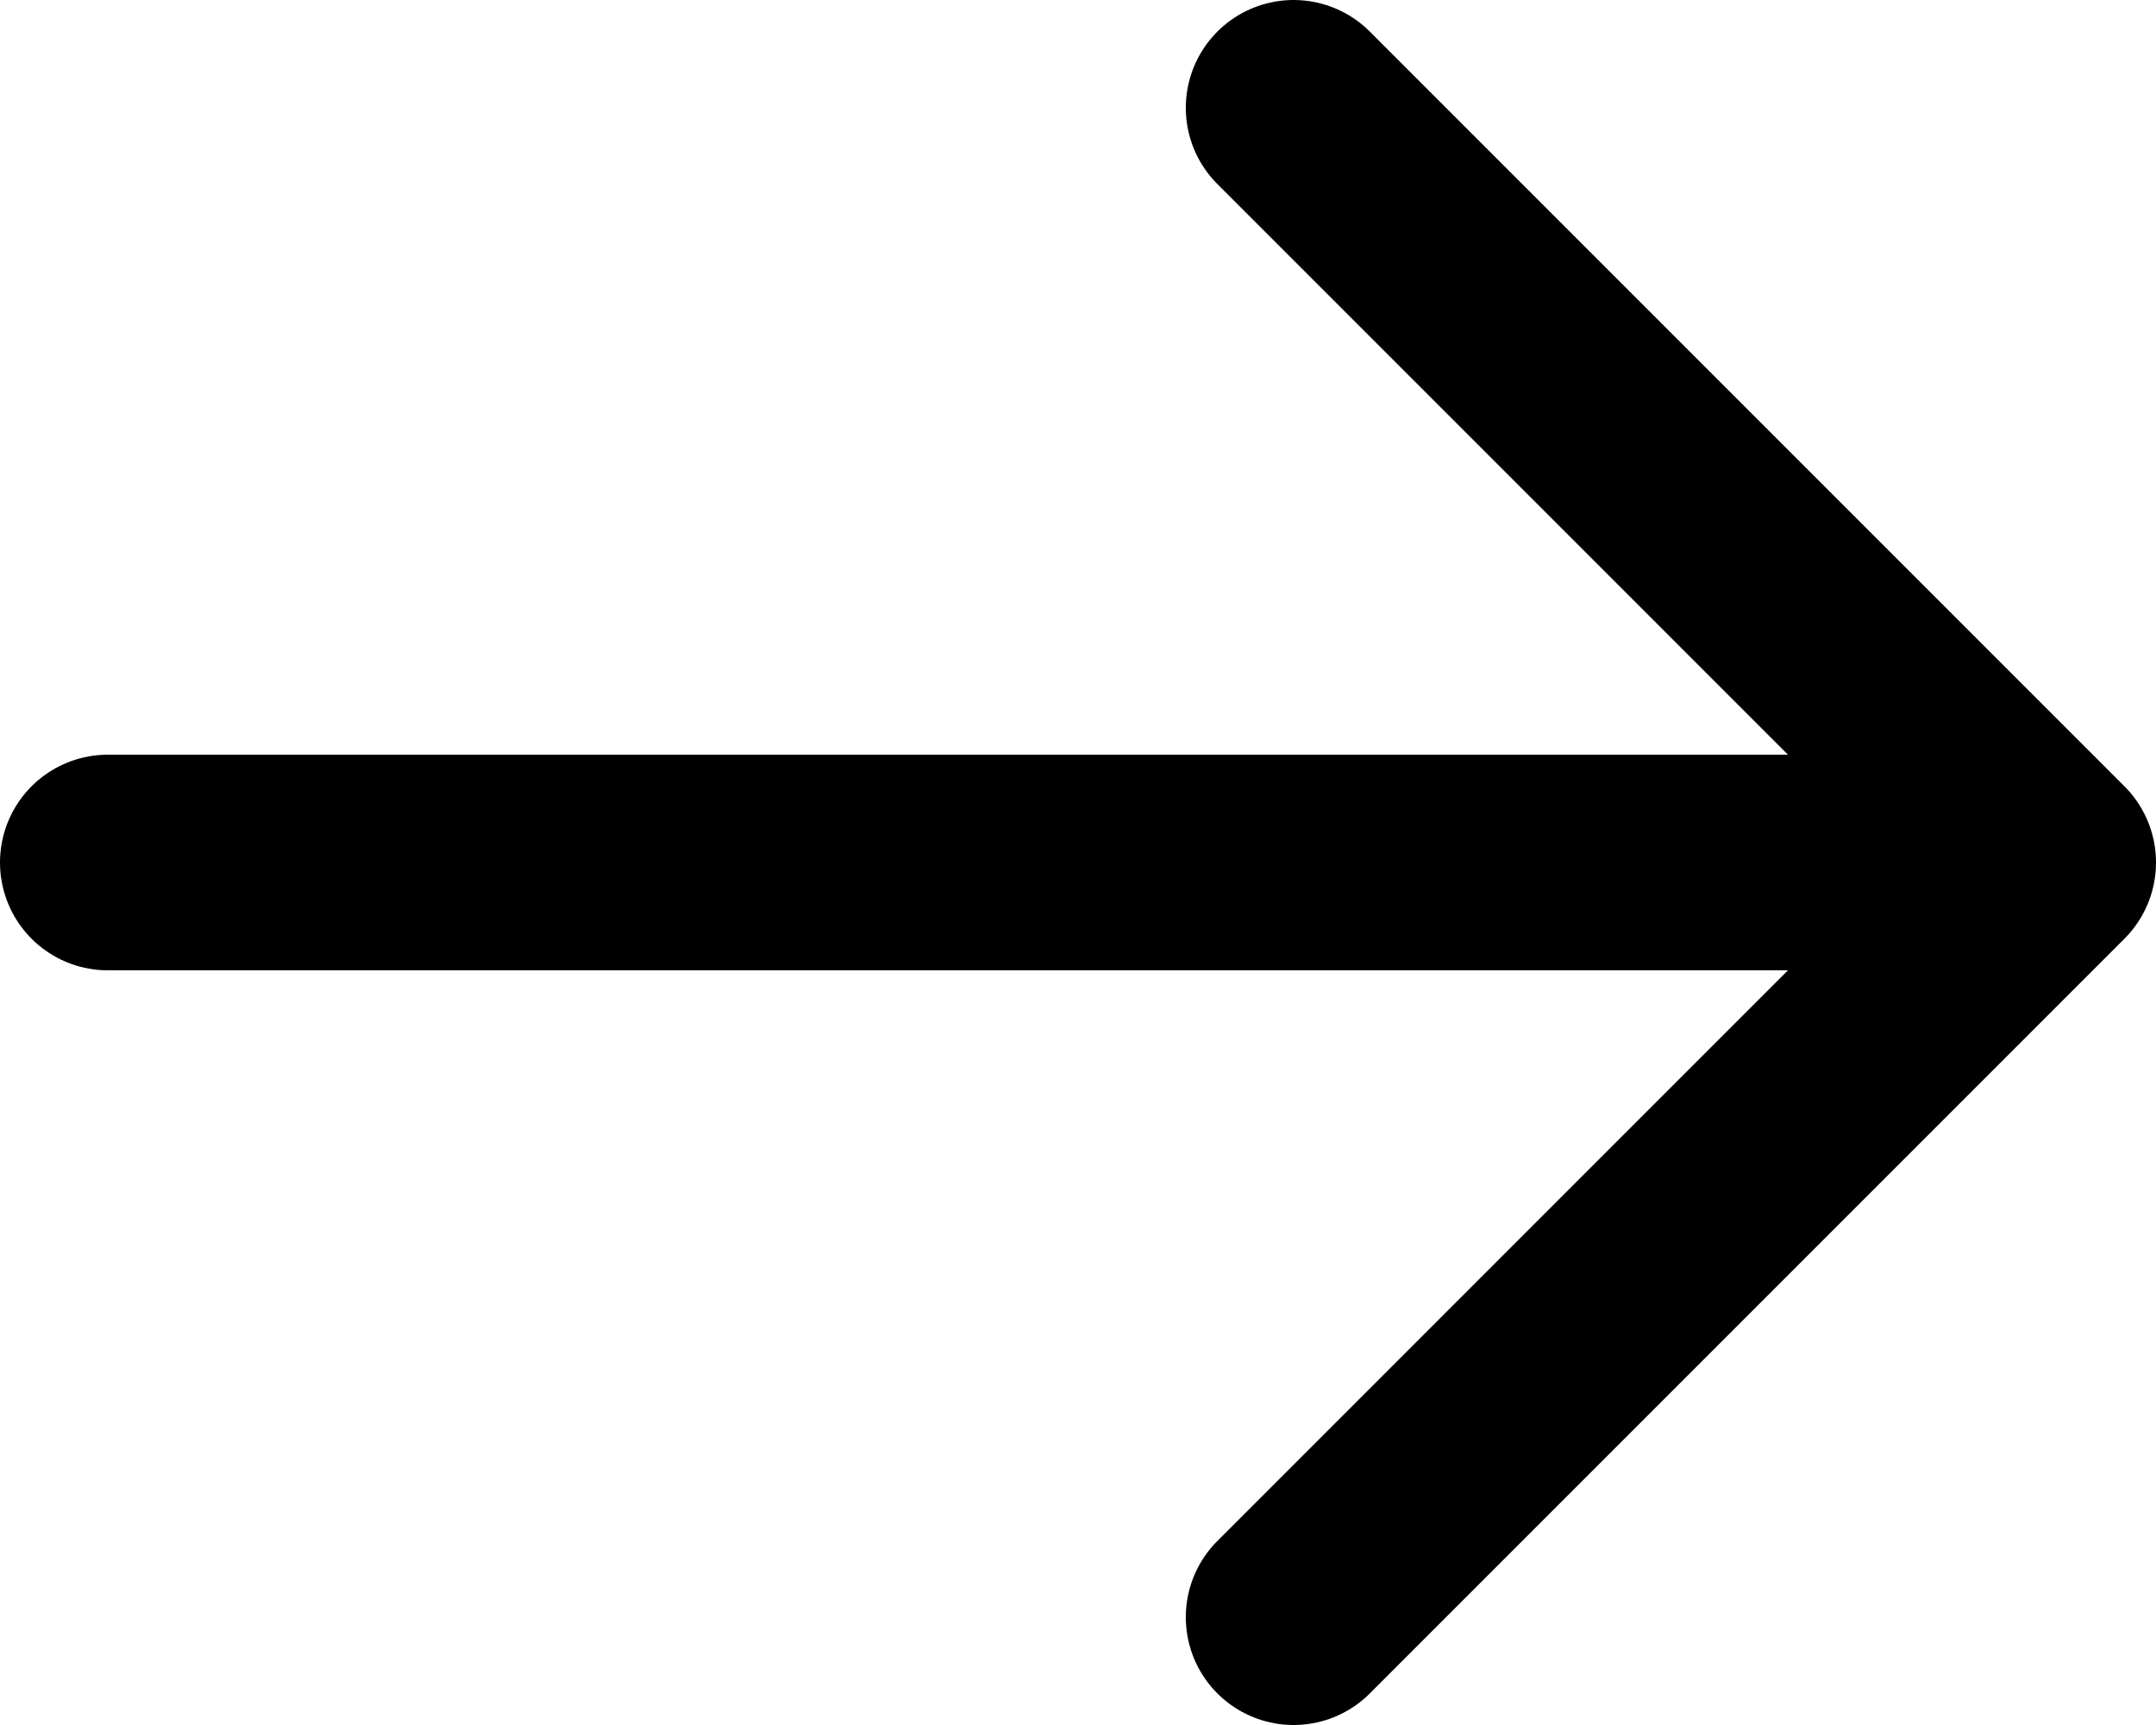
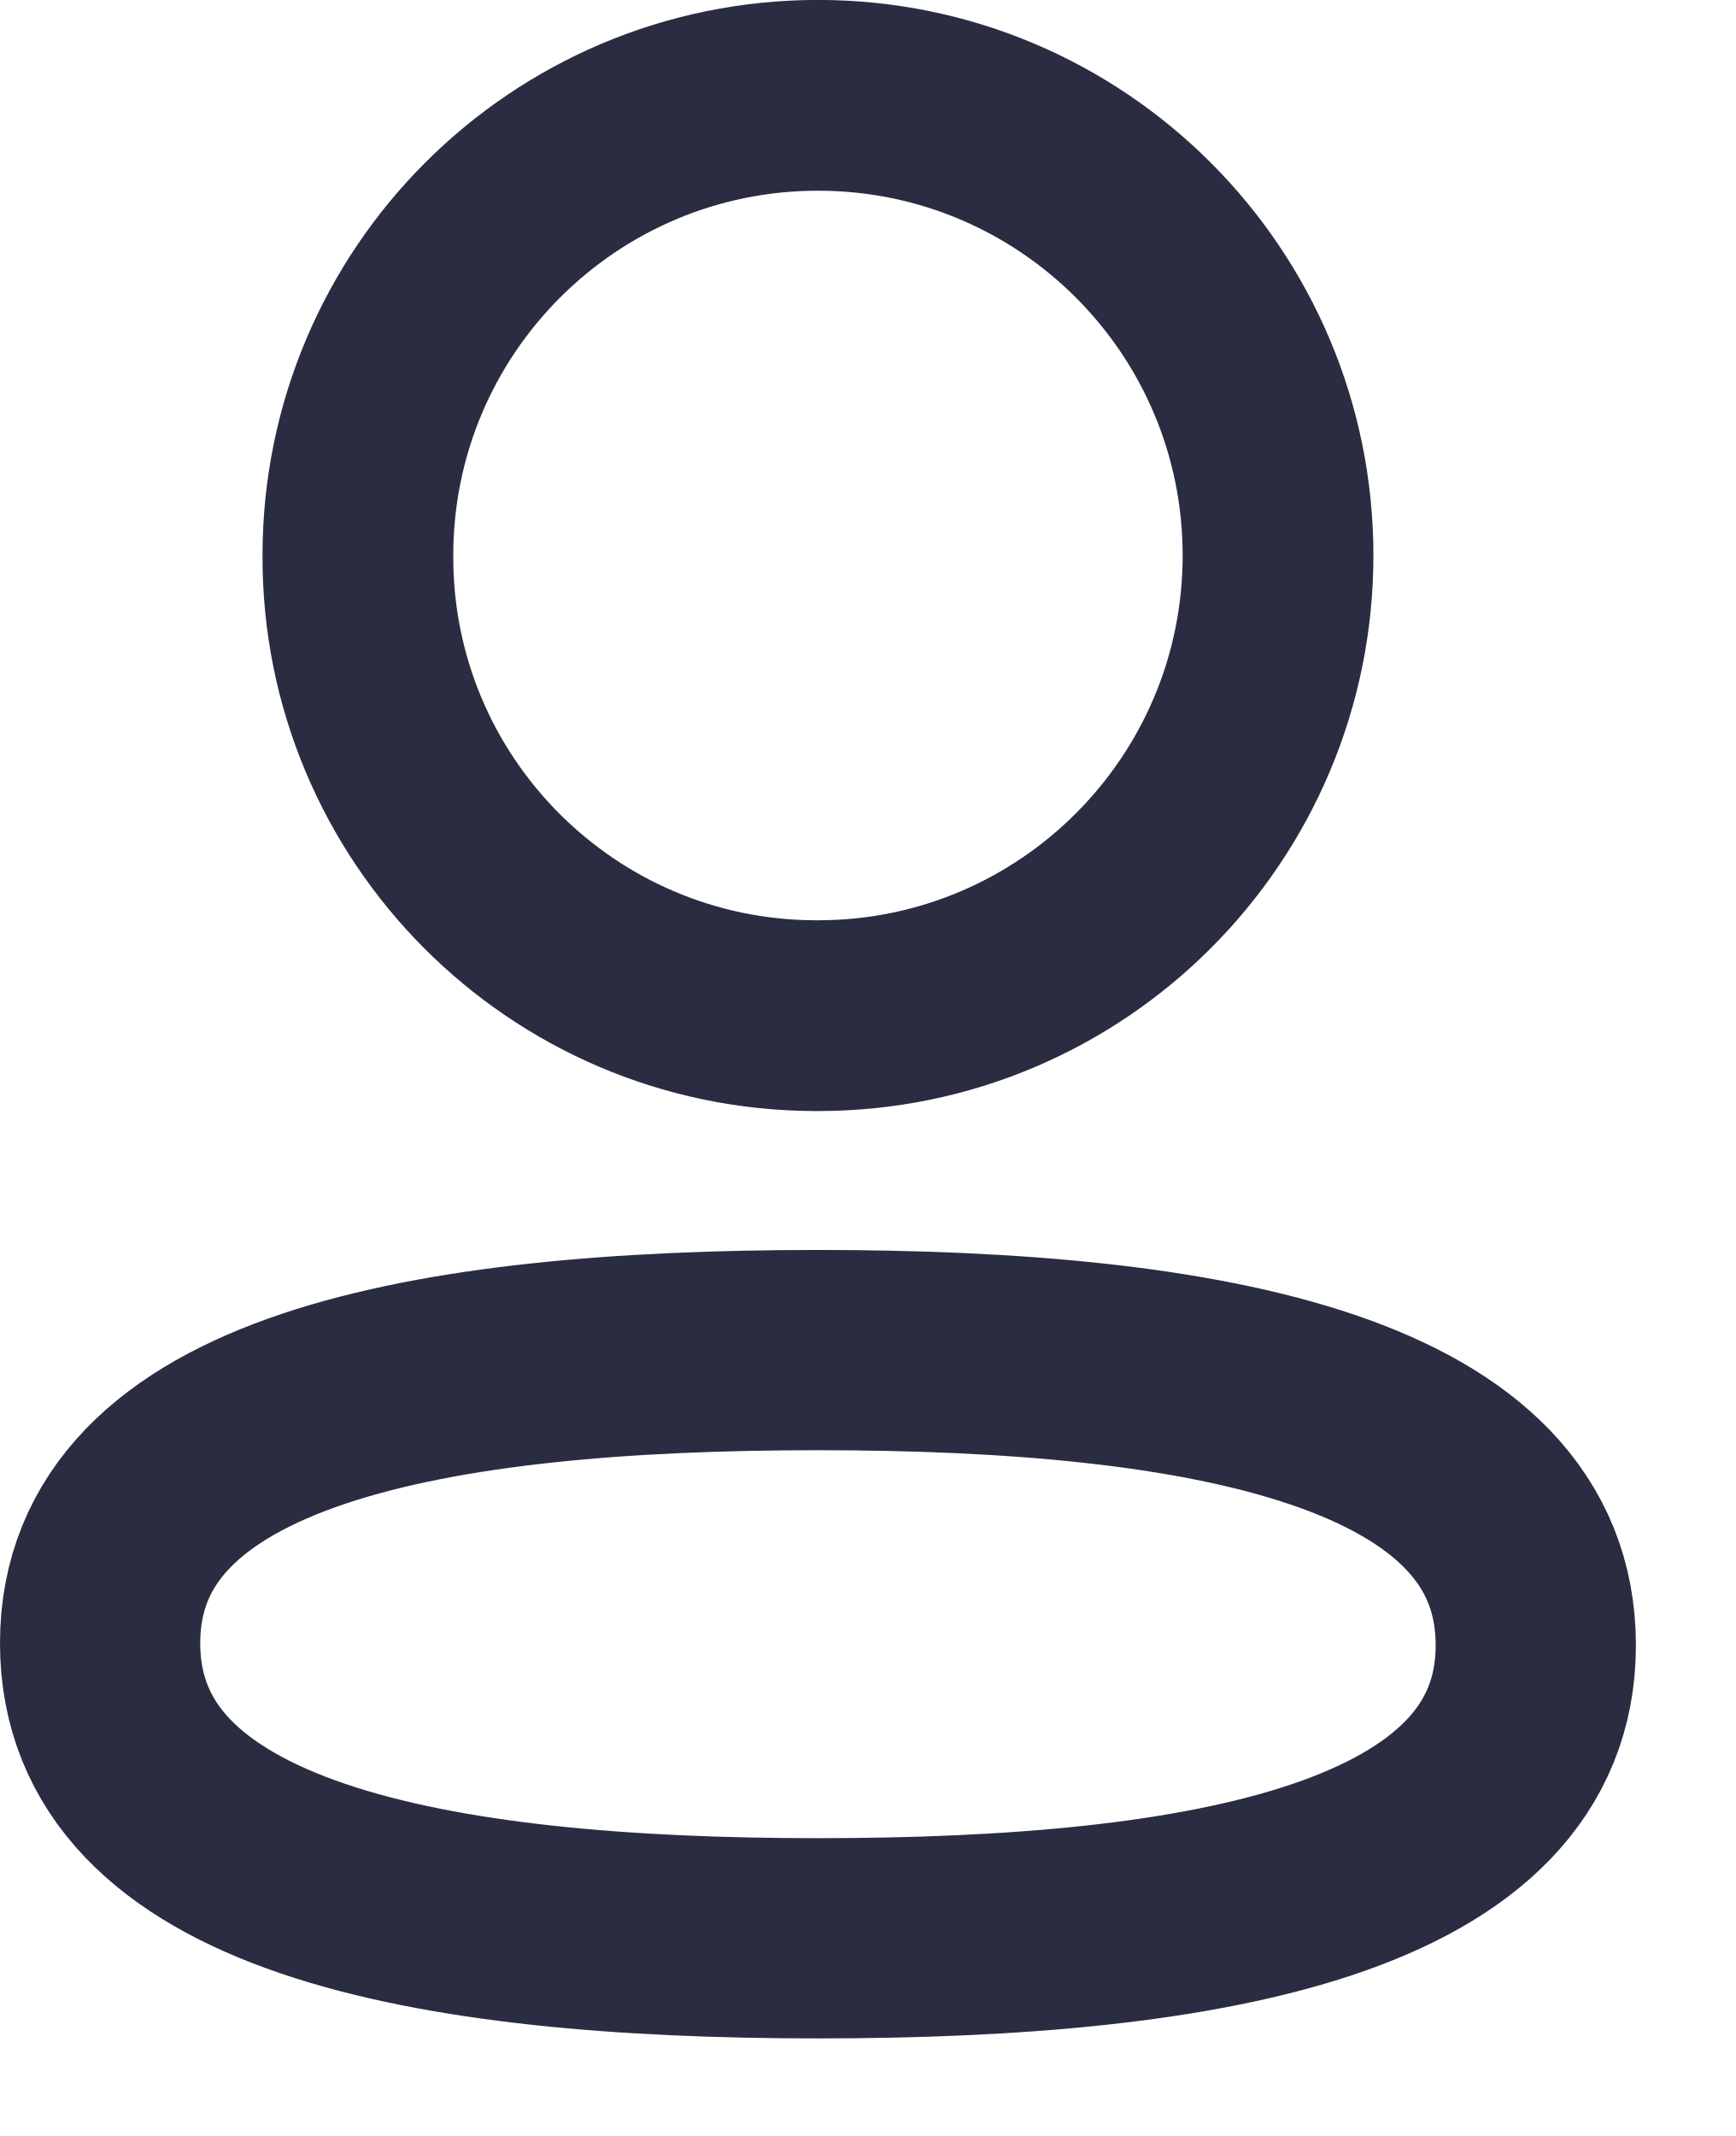
- <svg xmlns="http://www.w3.org/2000/svg" class="icon icon-arrow" width="60" height="48" viewBox="0 0 15 12" fill="none">
-   <path d="M9 0.75L14.25 6M14.25 6L9 11.25M14.25 6H0.75" stroke="currentColor" stroke-width="1.5" stroke-linecap="round" stroke-linejoin="round" />
+ <svg xmlns="http://www.w3.org/2000/svg" class="icon icon-account" width="13" height="16" viewBox="0 0 13 16" fill="none">
+   <path fill-rule="evenodd" clip-rule="evenodd" d="M6.128 10.113C3.227 10.113 0.75 10.552 0.75 12.308C0.75 14.065 3.211 14.519 6.128 14.519C9.029 14.519 11.505 14.079 11.505 12.324C11.505 10.568 9.044 10.113 6.128 10.113Z" stroke="#2A2C41" stroke-width="1.5" stroke-linecap="round" stroke-linejoin="round" />
+   <path fill-rule="evenodd" clip-rule="evenodd" d="M6.128 7.608C8.031 7.608 9.574 6.064 9.574 4.161C9.574 2.257 8.031 0.714 6.128 0.714C4.224 0.714 2.681 2.257 2.681 4.161C2.674 6.058 4.207 7.601 6.104 7.608H6.128Z" stroke="#2A2C41" stroke-width="1.429" stroke-linecap="round" stroke-linejoin="round" />
</svg>
